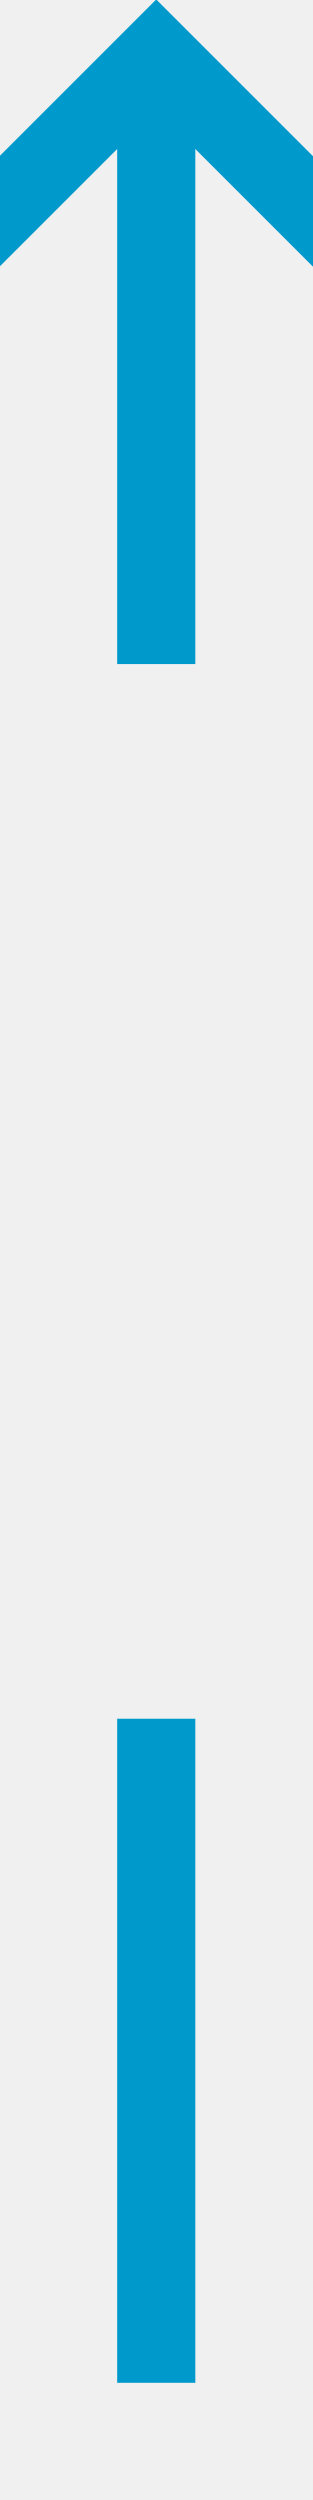
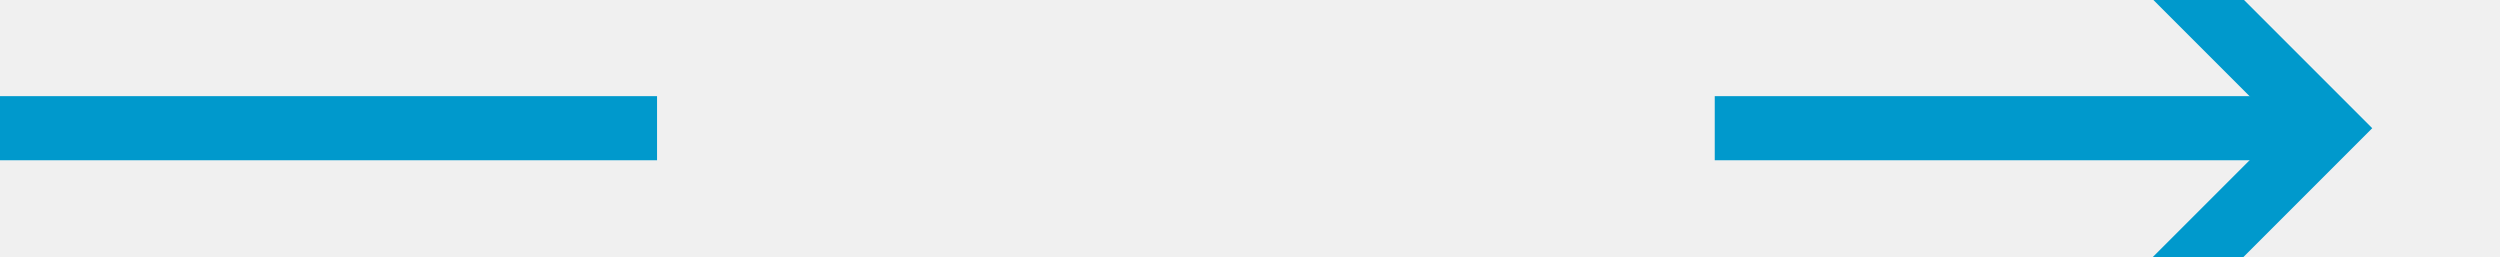
- <svg xmlns="http://www.w3.org/2000/svg" version="1.1" width="8px" height="64px" viewBox="781 2075  8 64">
+ <svg xmlns="http://www.w3.org/2000/svg" version="1.1" width="78px" height="8px" viewBox="664 2161  78 8">
  <defs>
-     <mask fill="white" id="clip29">
-       <path d="M 768.5 2092  L 801.5 2092  L 801.5 2119  L 768.5 2119  Z M 768.5 2075  L 801.5 2075  L 801.5 2143  L 768.5 2143  Z " fill-rule="evenodd" />
+     <mask fill="white" id="clip25">
+       <path d="M 684.5 2152  L 717.5 2152  L 717.5 2179  L 684.5 2179  Z M 664 2152  L 746 2152  L 746 2179  L 664 2179  Z " fill-rule="evenodd" />
    </mask>
  </defs>
-   <path d="M 780.707 2082.107  L 785 2077.814  L 789.293 2082.107  L 790.707 2080.693  L 785.707 2075.693  L 785 2074.986  L 784.293 2075.693  L 779.293 2080.693  L 780.707 2082.107  Z " fill-rule="nonzero" fill="#0099cc" stroke="none" mask="url(#clip29)" />
-   <rect fill-rule="evenodd" fill="#0099cc" stroke="none" x="784" y="2077" width="2" height="59" mask="url(#clip29)" />
-   <path d="" stroke-width="2" stroke="#0099cc" fill="none" mask="url(#clip29)" />
+   <path d="M 730.893 2160.707  L 735.186 2165  L 730.893 2169.293  L 732.307 2170.707  L 737.307 2165.707  L 738.014 2165  L 737.307 2164.293  L 732.307 2159.293  L 730.893 2160.707  Z " fill-rule="nonzero" fill="#0099cc" stroke="none" mask="url(#clip25)" />
+   <rect fill-rule="evenodd" fill="#0099cc" stroke="none" x="664" y="2164" width="72" height="2" mask="url(#clip25)" />
+   <path d="" stroke-width="2" stroke="#0099cc" fill="none" mask="url(#clip25)" />
</svg>
